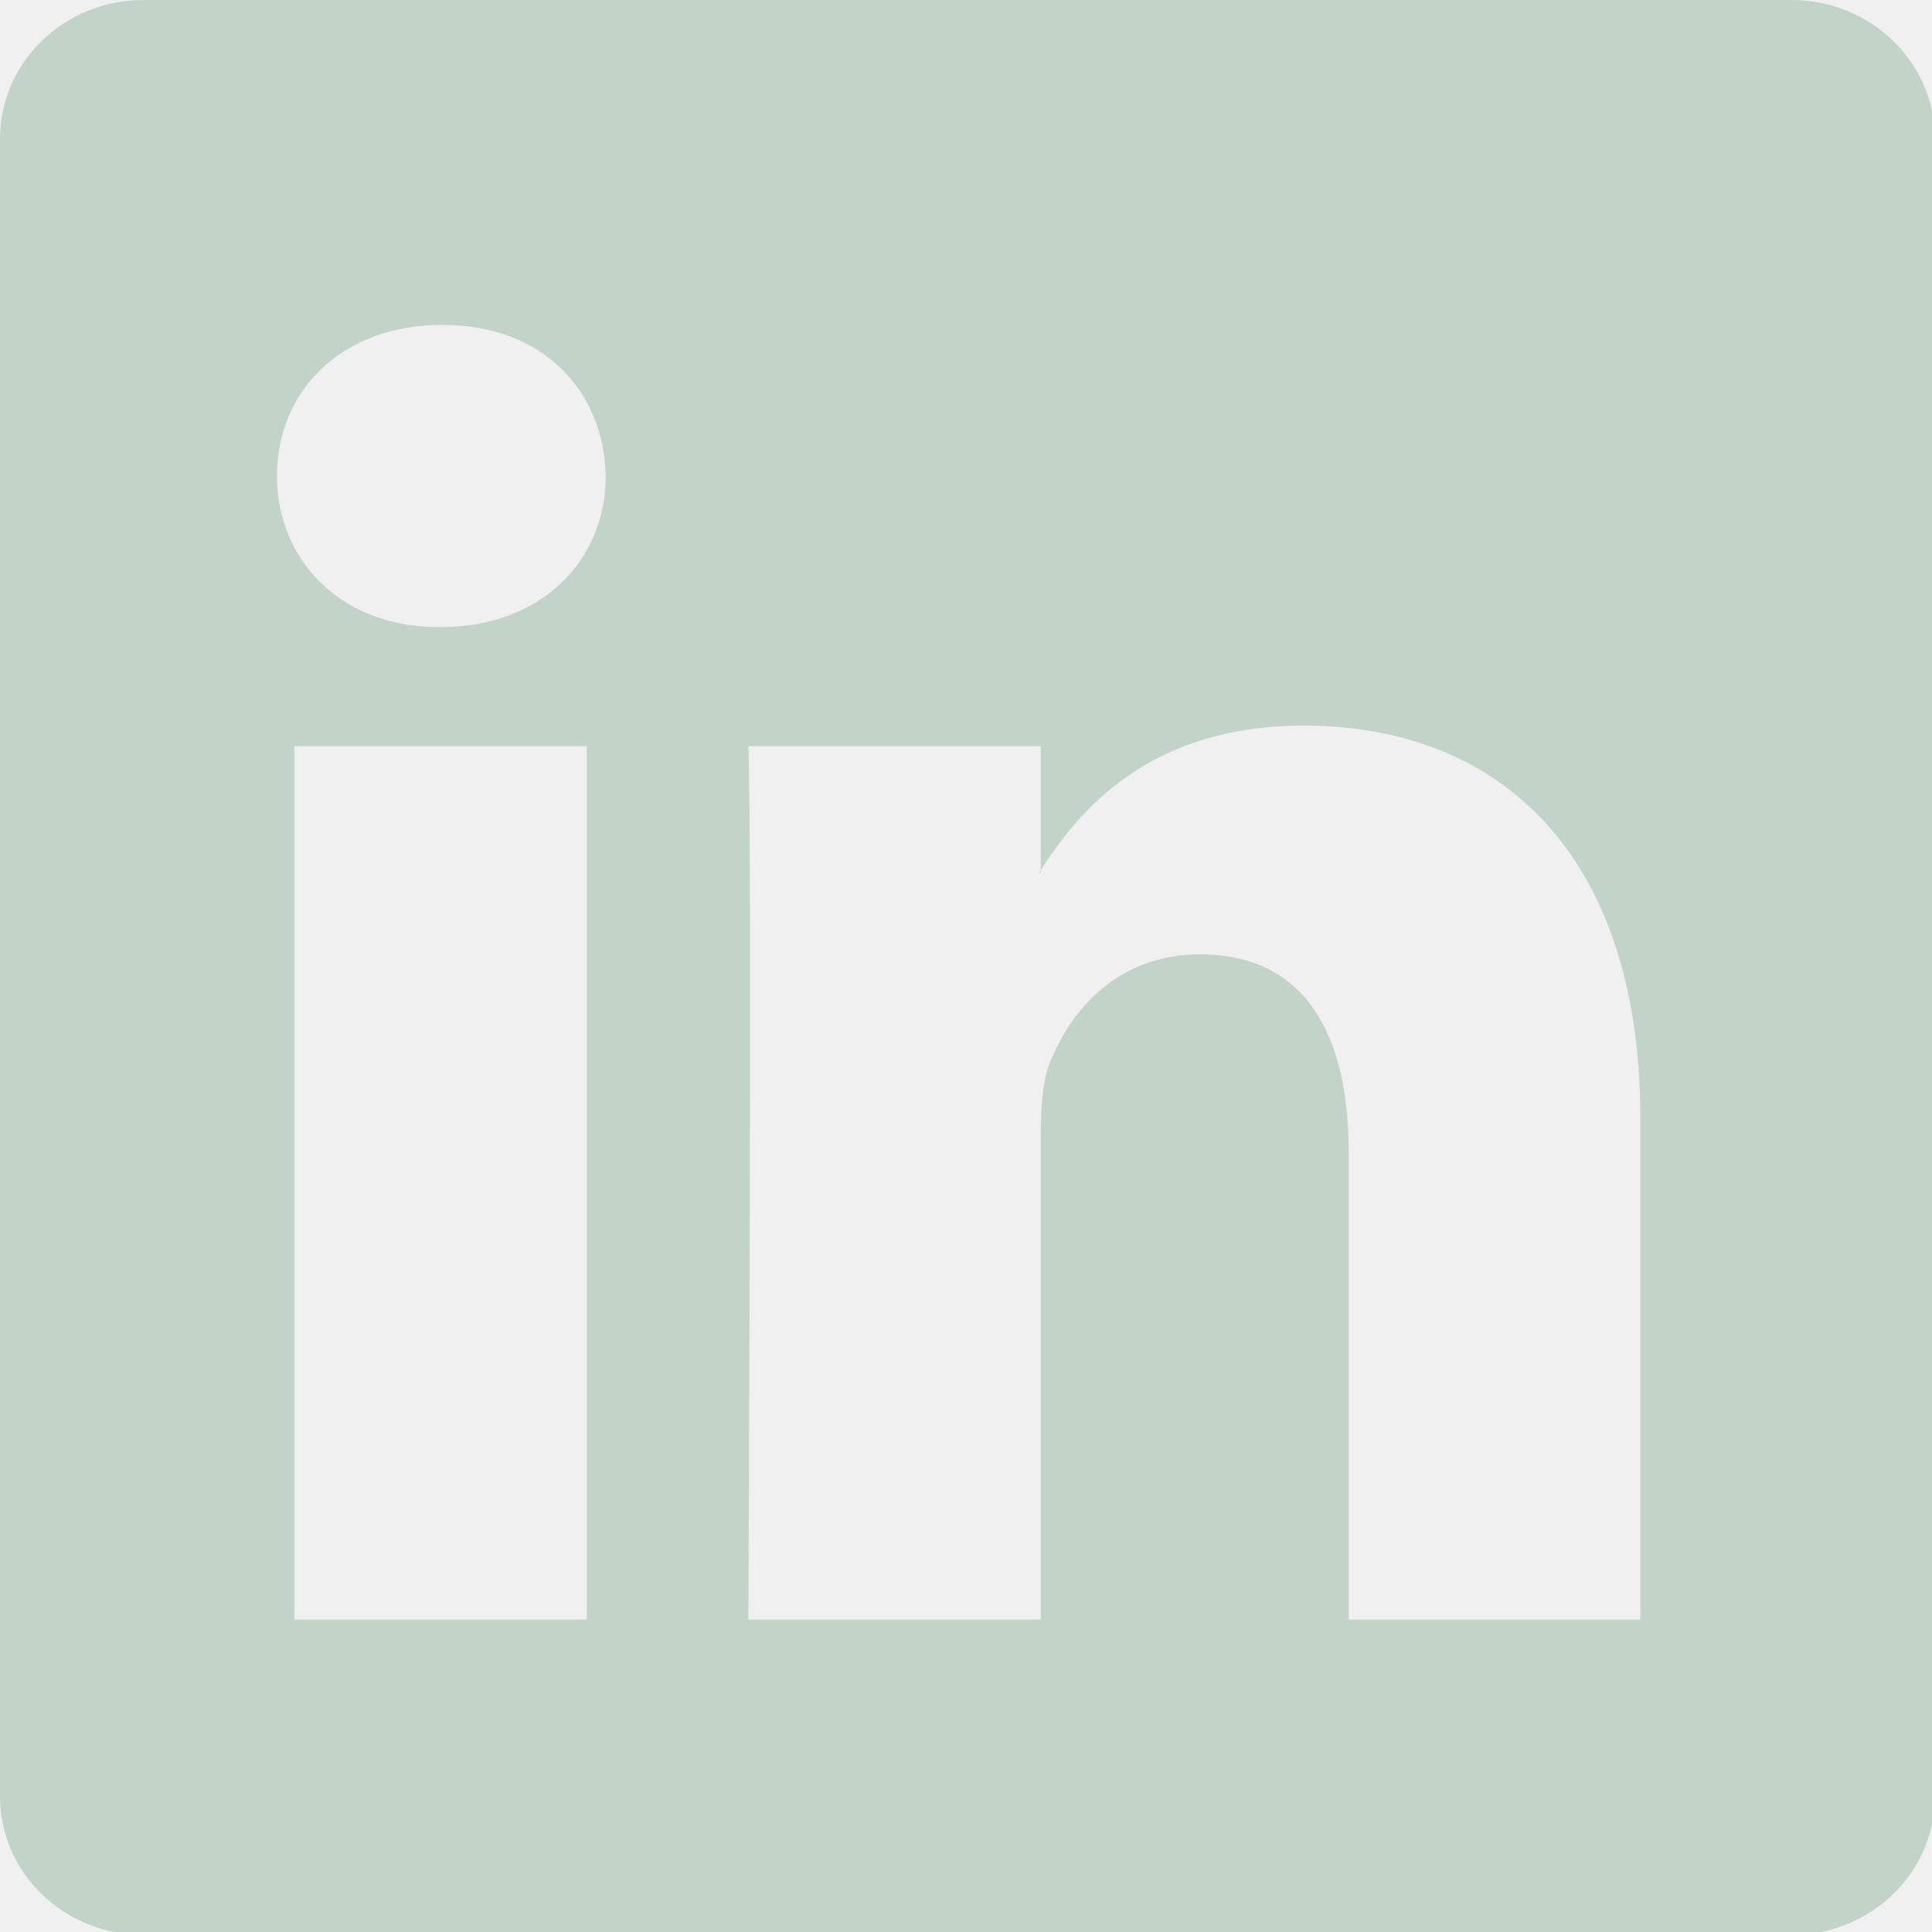
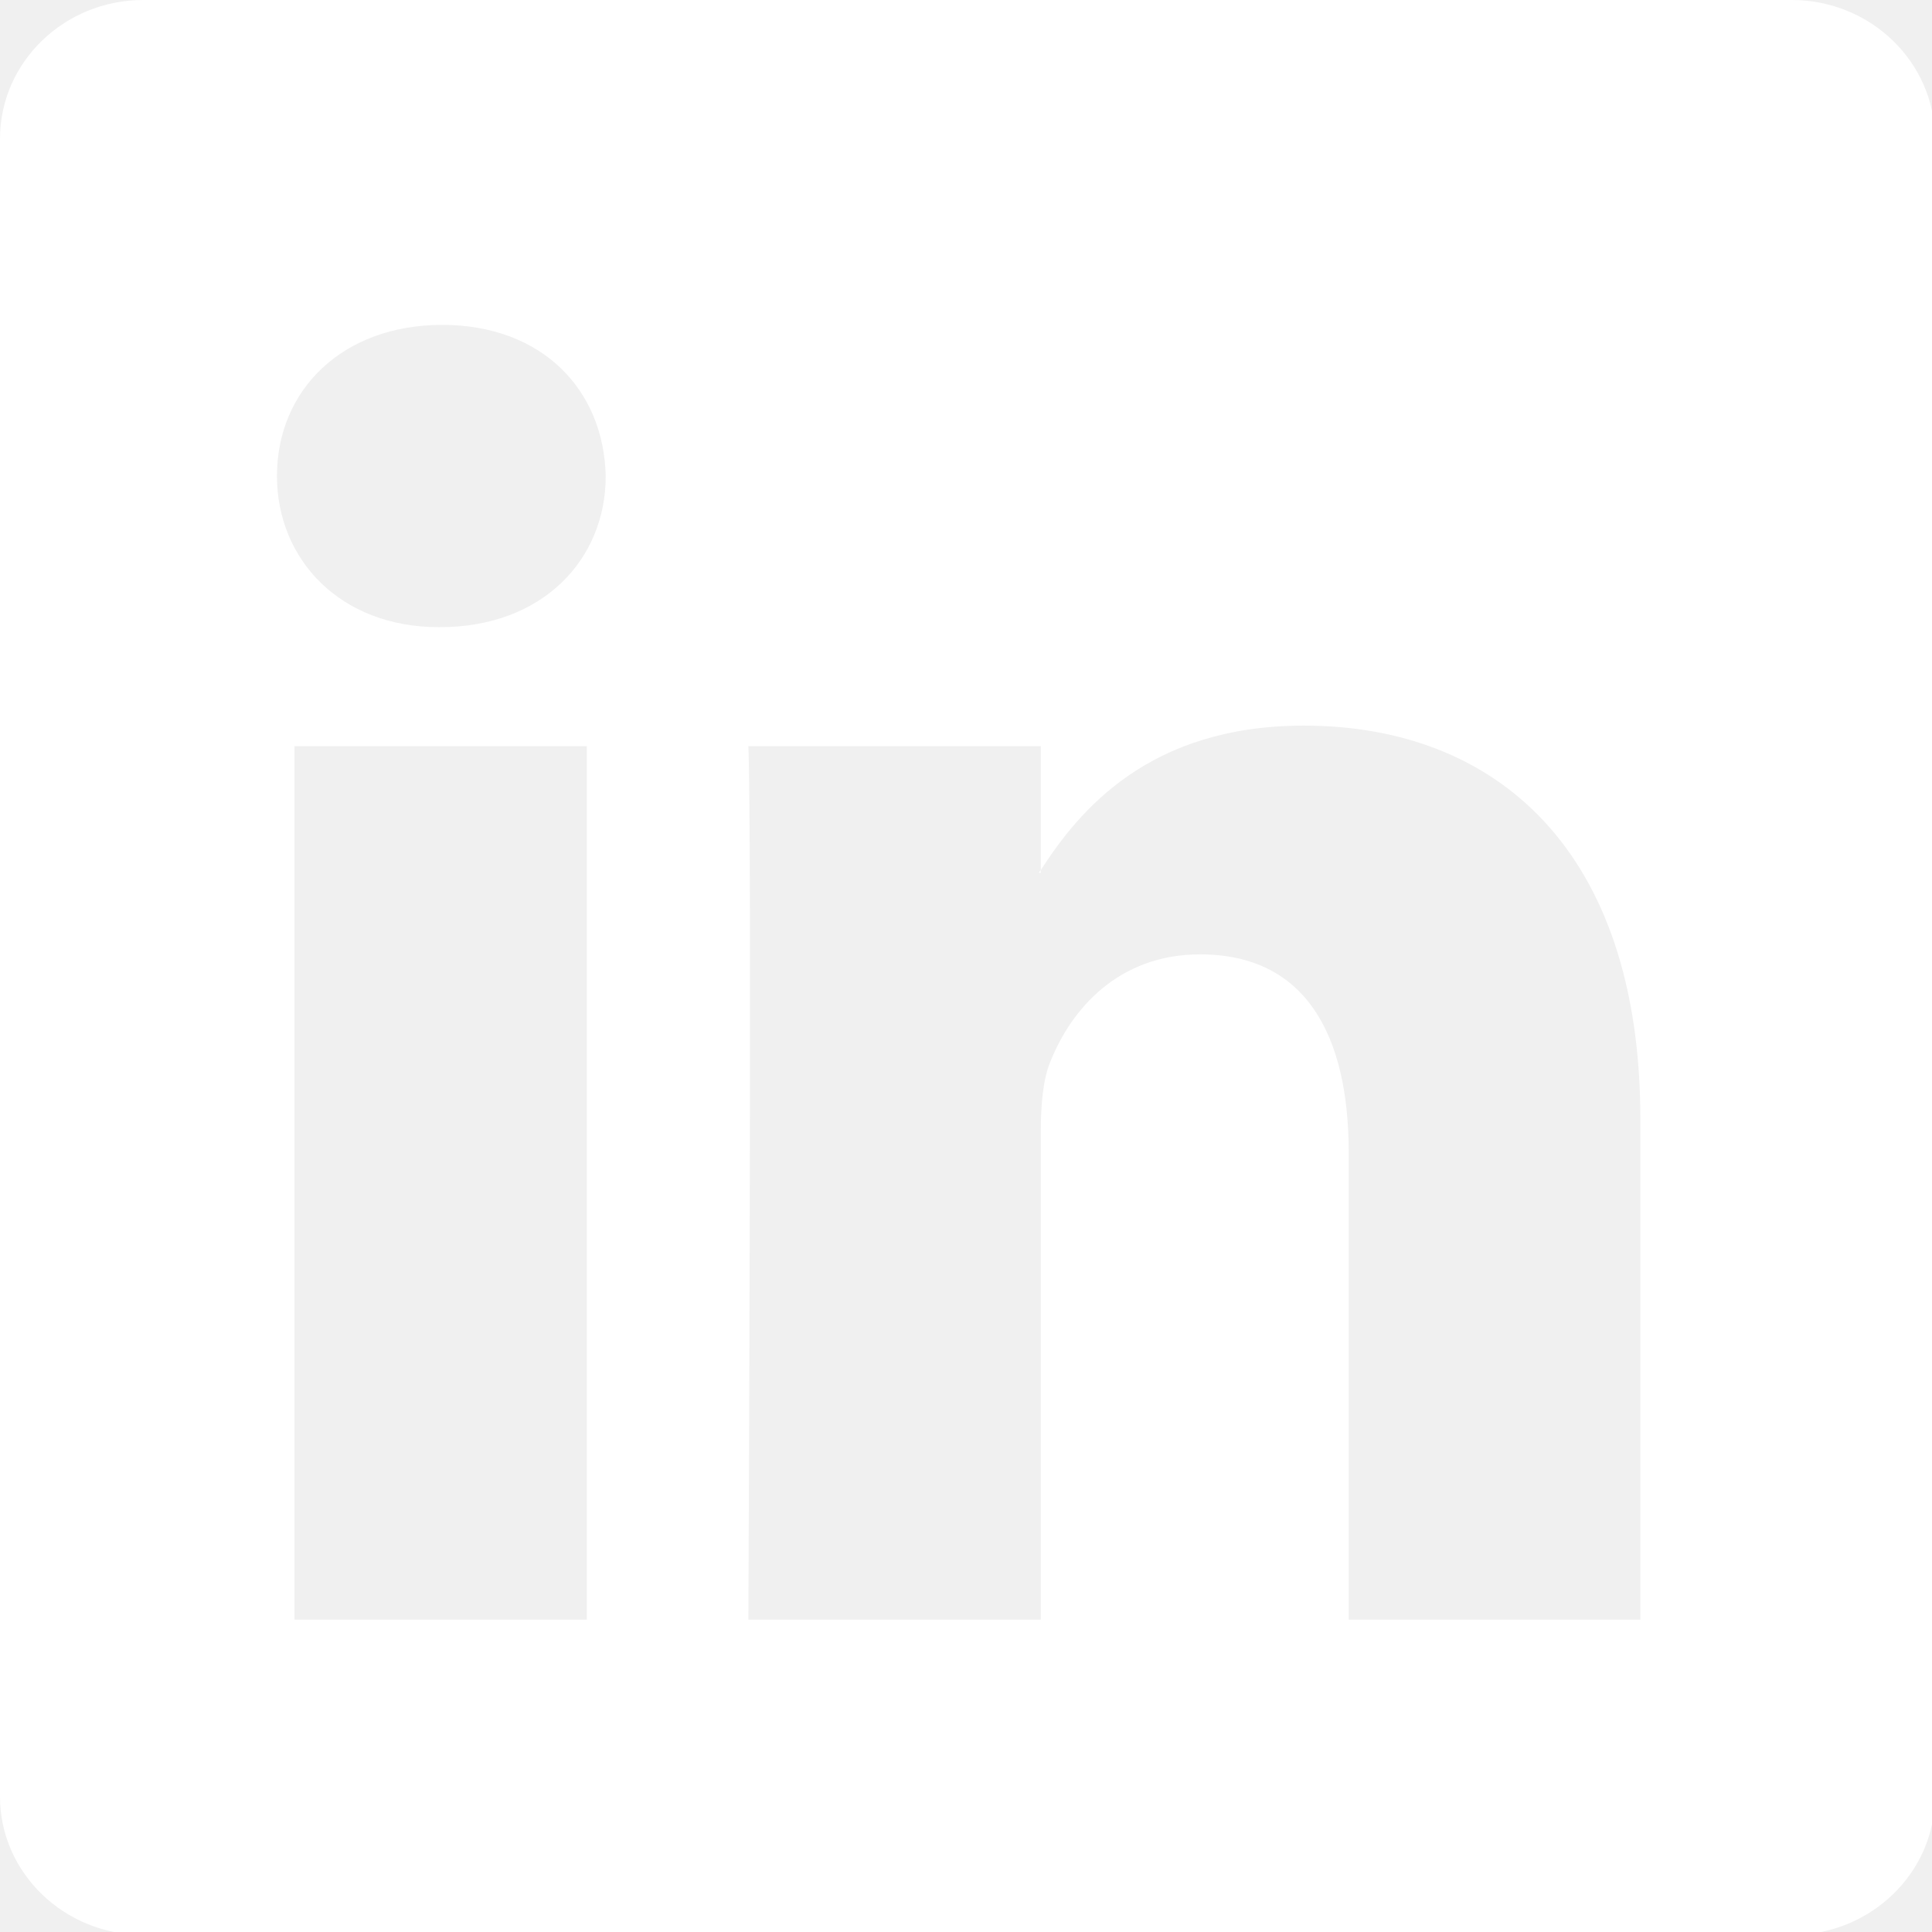
- <svg xmlns="http://www.w3.org/2000/svg" version="1.1" x="0px" y="0px" width="45px" height="45px" viewBox="0 0 45 45" overflow="visible" enable-background="new 0 0 45 45" xml:space="preserve">
-   <defs>
- </defs>
-   <path fill="#C2D4C8" d="M41.732,0H3.338C1.494,0,0,1.451,0,3.232v38.615c0,1.773,1.494,3.221,3.338,3.221H41.73  c1.844,0,3.338-1.447,3.338-3.221V3.232C45.068,1.451,43.574,0,41.732,0L41.732,0z M13.668,37.725H6.859V17.381h6.809V37.725z   M10.258,14.607h-0.045c-2.286,0-3.762-1.574-3.762-3.52c0-2.002,1.523-3.52,3.85-3.52c2.331,0,3.764,1.518,3.807,3.52  C14.111,13.033,12.633,14.607,10.258,14.607L10.258,14.607z M38.207,37.725h-6.793V26.844c0-2.734-1-4.615-3.463-4.615  c-1.892,0-2.996,1.268-3.484,2.494c-0.176,0.418-0.225,1.027-0.225,1.641v11.361h-6.811c0,0,0.086-18.439,0-20.344h6.811v2.885  c0.893-1.385,2.514-3.365,6.128-3.365c4.485,0,7.837,2.908,7.837,9.16V37.725z M24.201,20.33c0.006-0.018,0.015-0.041,0.039-0.062  v0.062H24.201z M24.201,20.33" />
+ <svg xmlns="http://www.w3.org/2000/svg" version="1.1" id="Layer_1" x="0px" y="0px" width="45px" height="45px" viewBox="0 0 45 45" enable-background="new 0 0 45 45" xml:space="preserve">
+   <path fill="#FFFFFF" d="M41.732,0H3.338C1.494,0,0,1.451,0,3.232v38.615c0,1.773,1.494,3.221,3.338,3.221H41.73  c1.844,0,3.338-1.447,3.338-3.221V3.232C45.068,1.451,43.574,0,41.732,0L41.732,0z M13.668,37.725H6.859V17.381h6.809V37.725z   M10.258,14.607h-0.045c-2.286,0-3.762-1.574-3.762-3.52c0-2.002,1.523-3.52,3.85-3.52c2.331,0,3.764,1.518,3.807,3.52  C14.111,13.033,12.633,14.607,10.258,14.607L10.258,14.607z M38.207,37.725h-6.793V26.844c0-2.734-1-4.615-3.463-4.615  c-1.892,0-2.996,1.268-3.484,2.494c-0.176,0.418-0.225,1.027-0.225,1.641v11.361h-6.811c0,0,0.086-18.439,0-20.344h6.811v2.885  c0.893-1.385,2.514-3.365,6.128-3.365c4.485,0,7.837,2.908,7.837,9.16C38.207,26.061,38.207,37.725,38.207,37.725z M24.201,20.33  c0.006-0.018,0.015-0.041,0.039-0.062v0.062H24.201z" />
</svg>
